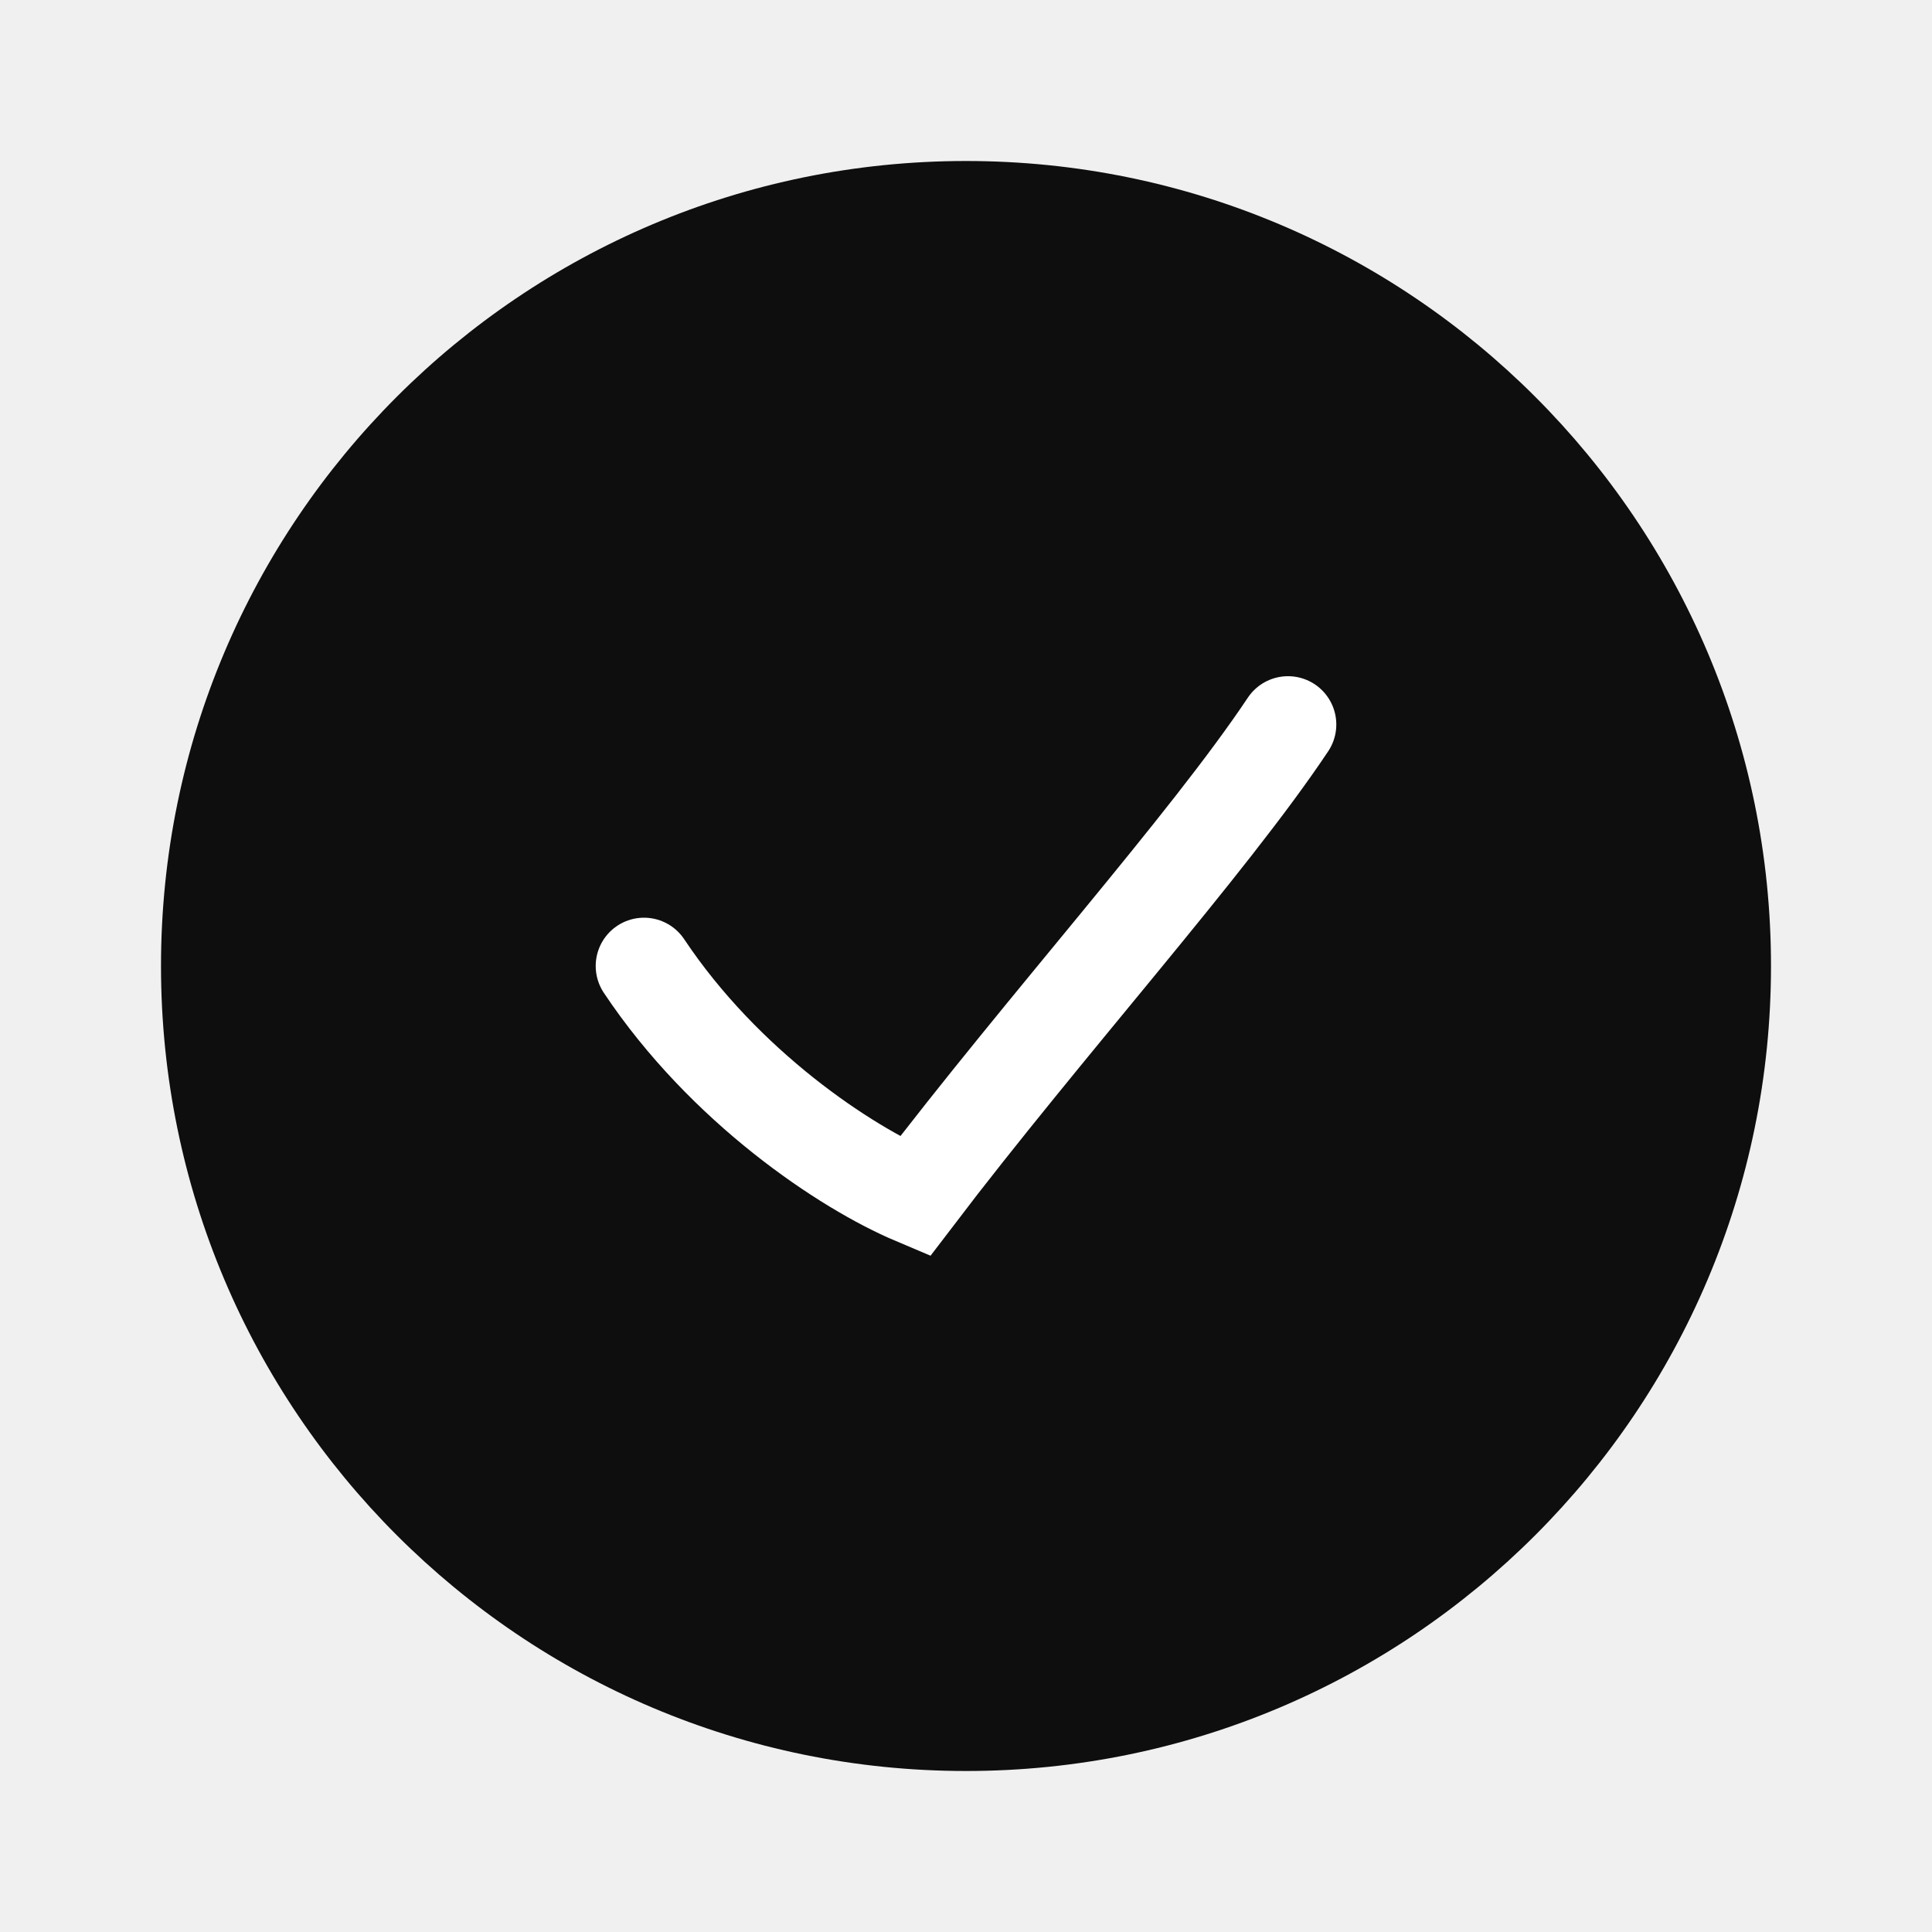
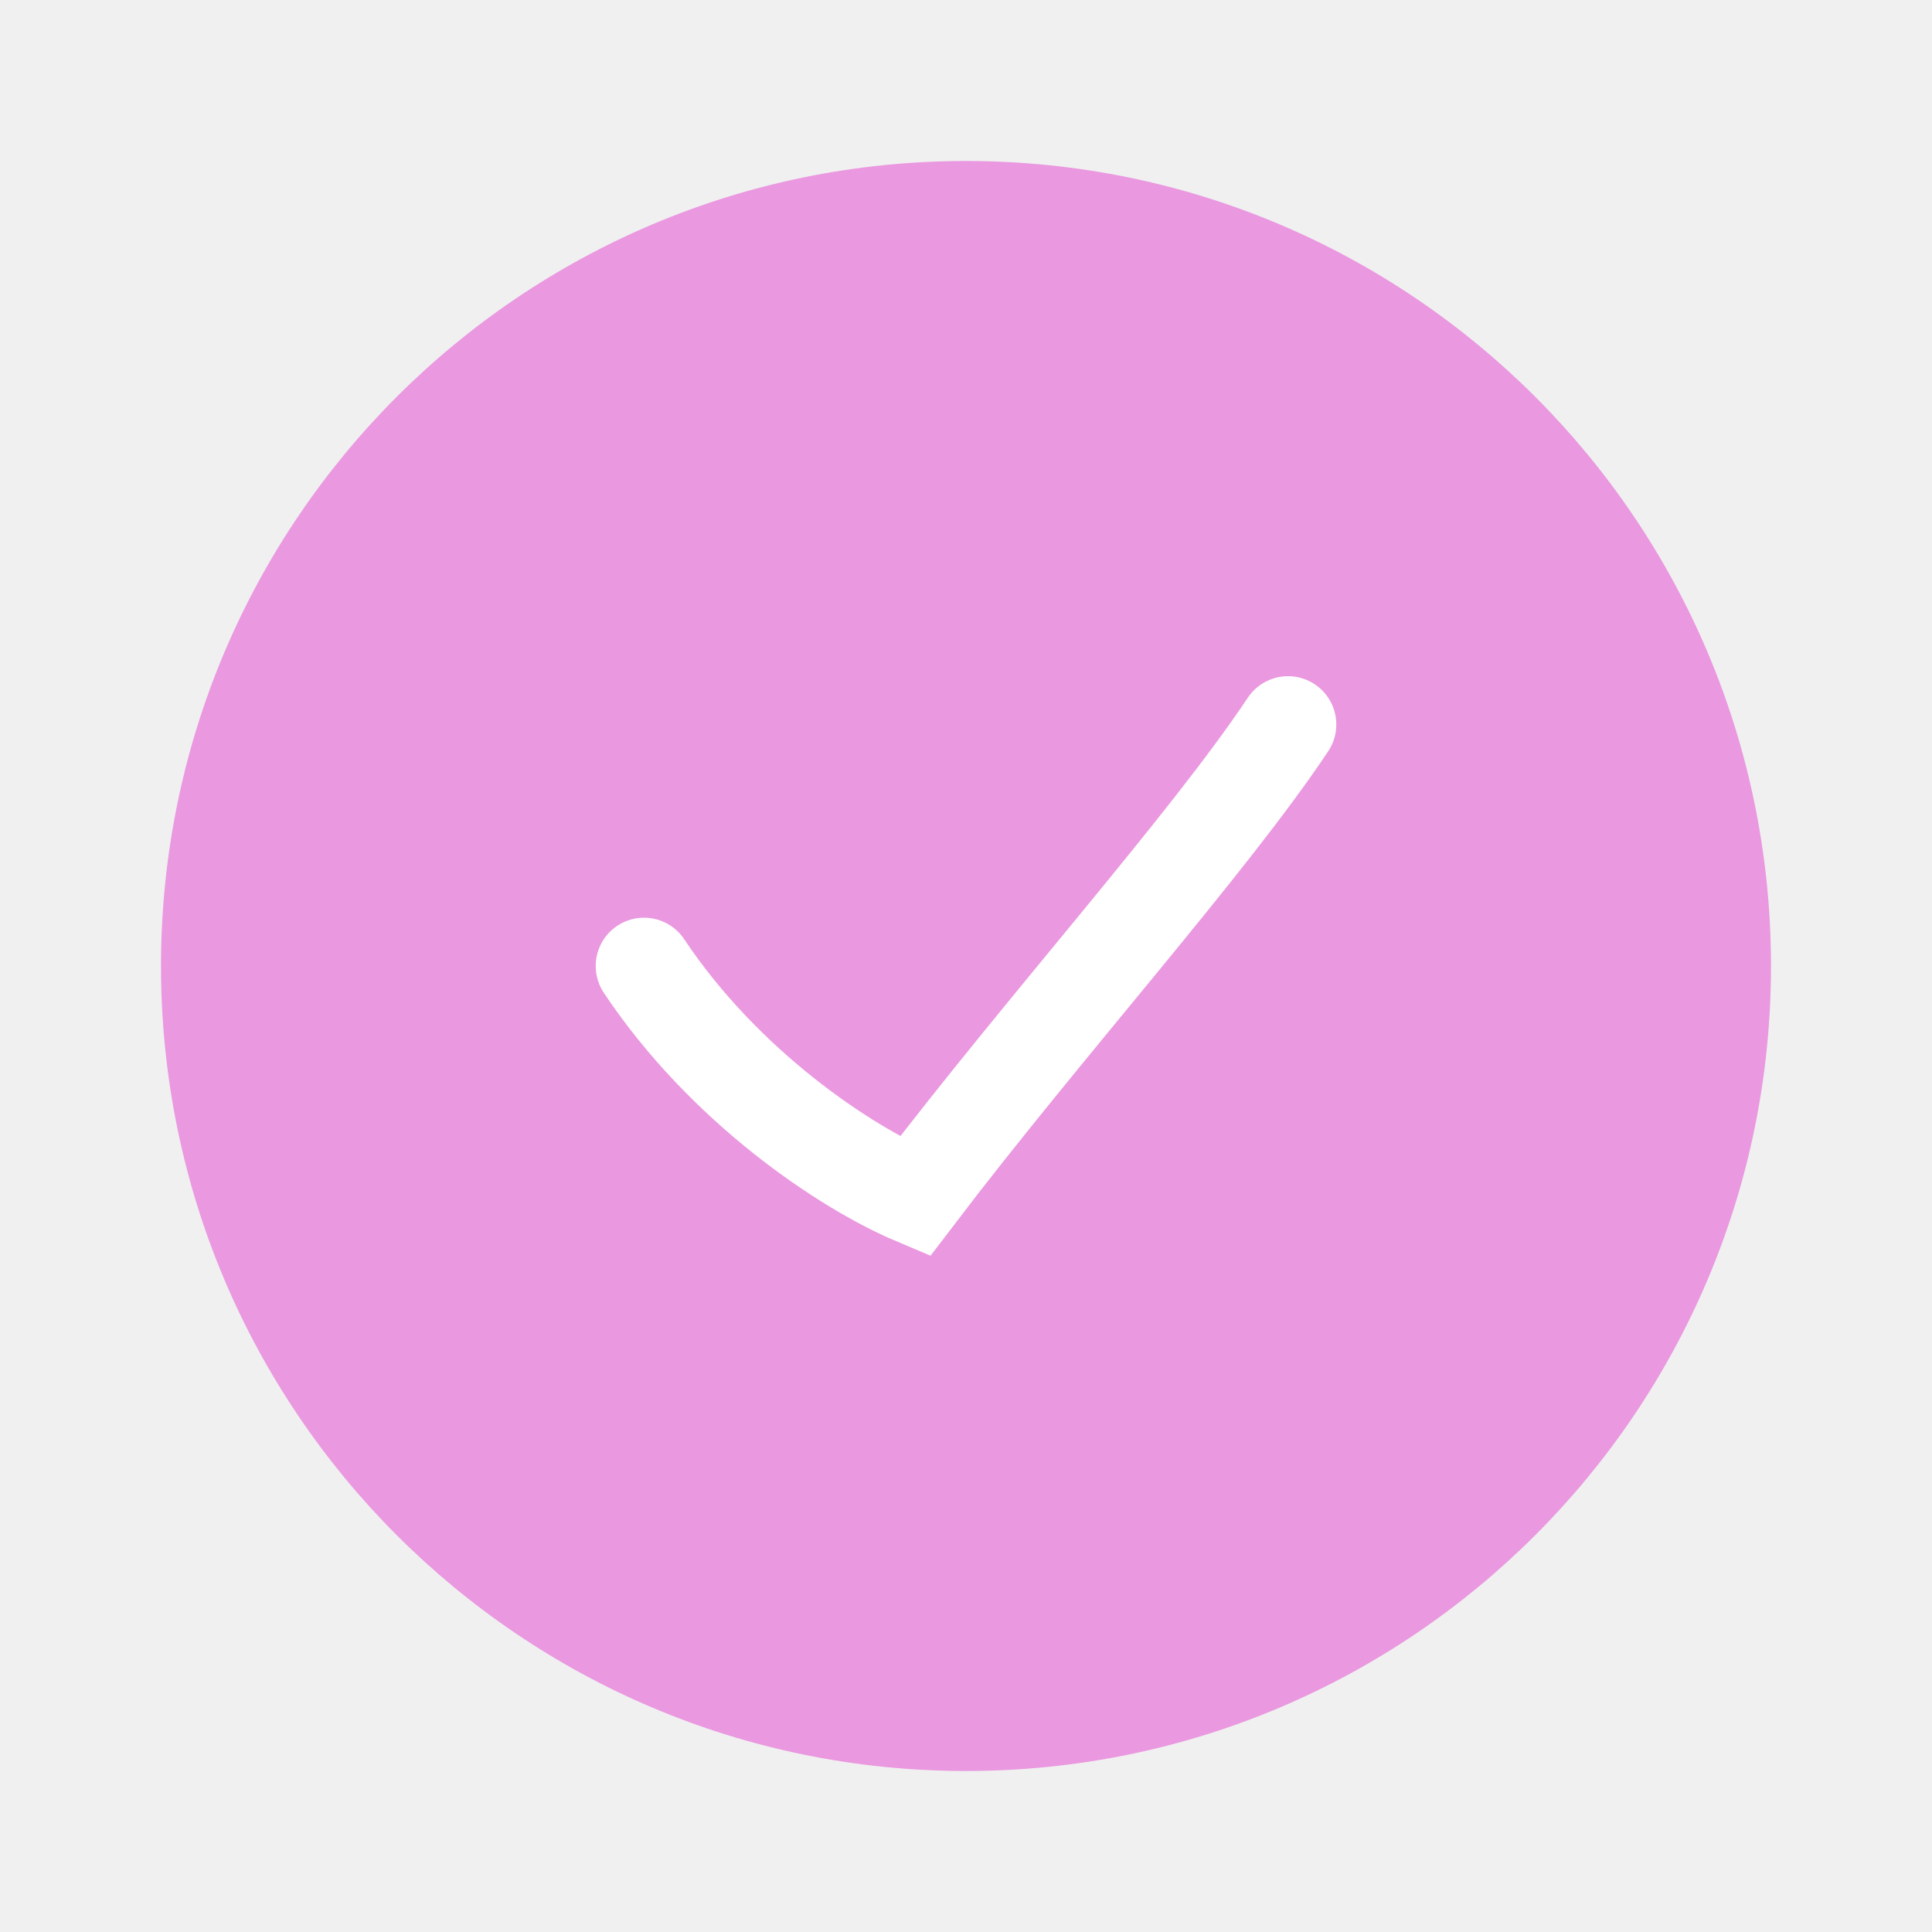
<svg xmlns="http://www.w3.org/2000/svg" width="24" height="24" viewBox="0 0 24 24" fill="none">
-   <rect x="2" y="2" width="20" height="20" rx="10" fill="black" fill-opacity="0.94" />
+   <rect x="2" y="2" width="20" height="20" rx="10" fill="#EA98E0" />
  <path d="M8 12C9 13.5 10.5 14.5 11.364 14.865C12.98 12.741 15 10.5 16 9" stroke="white" stroke-width="1.2" stroke-linecap="round" />
</svg>
